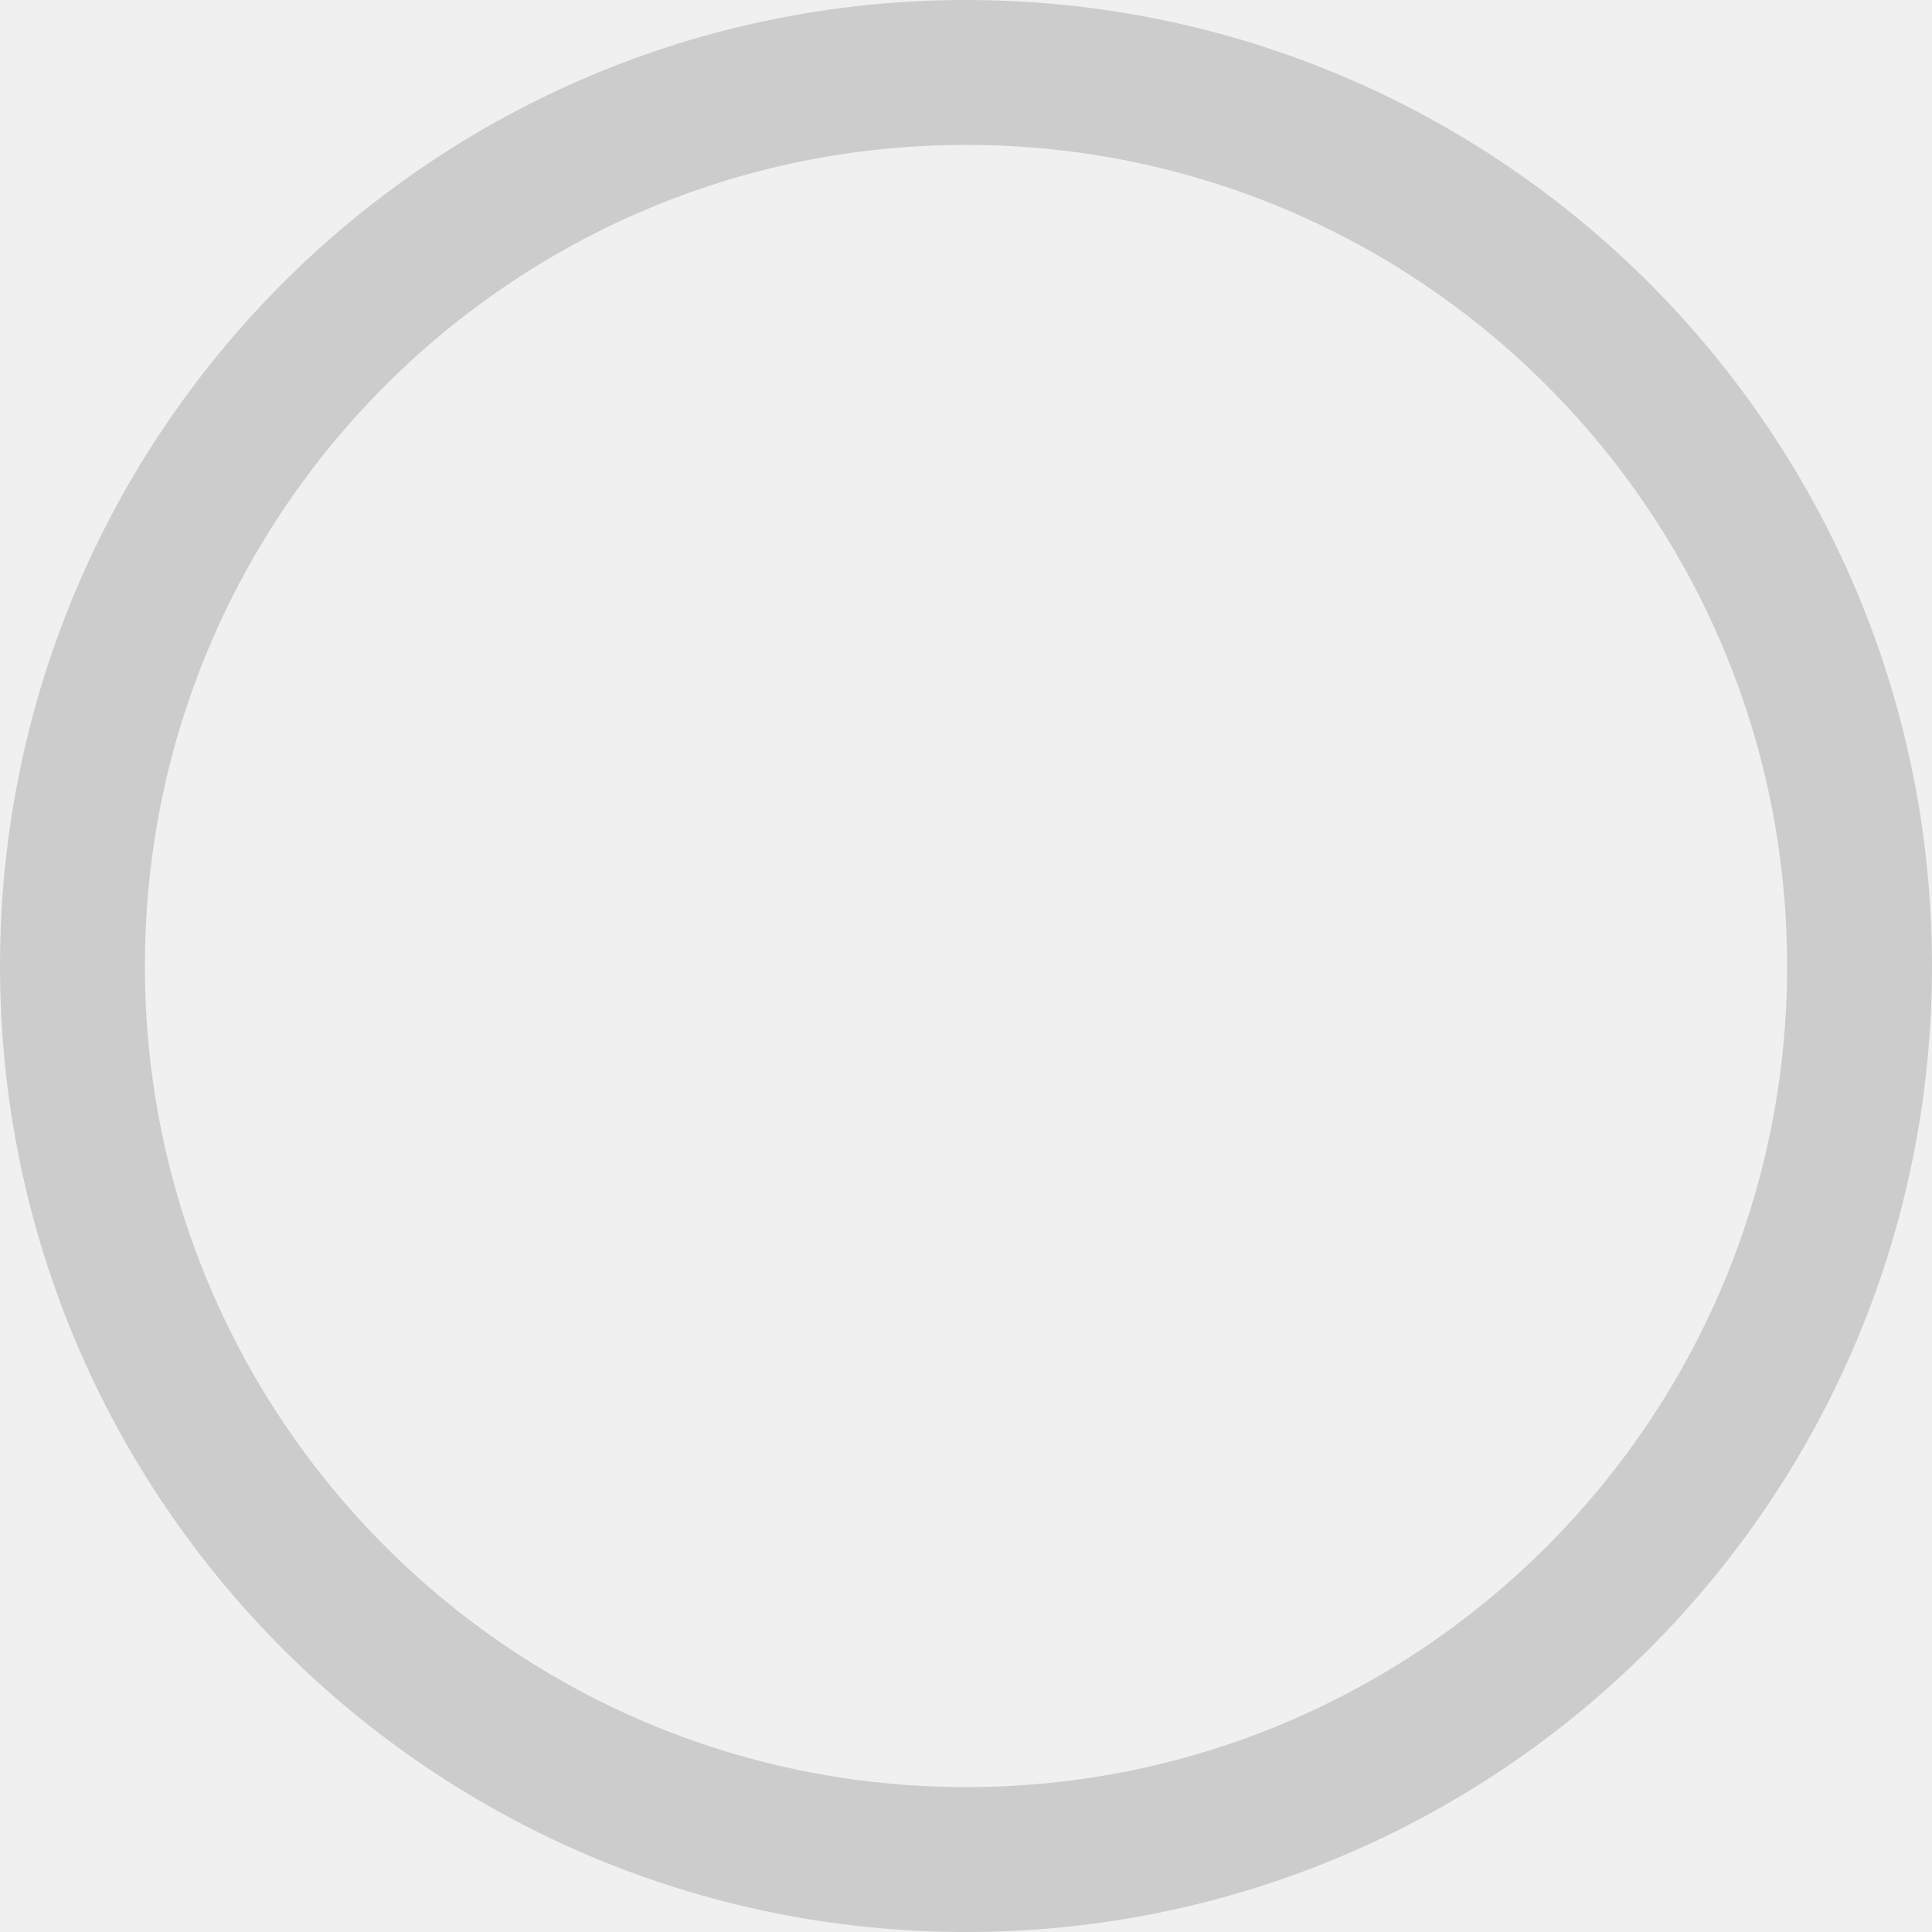
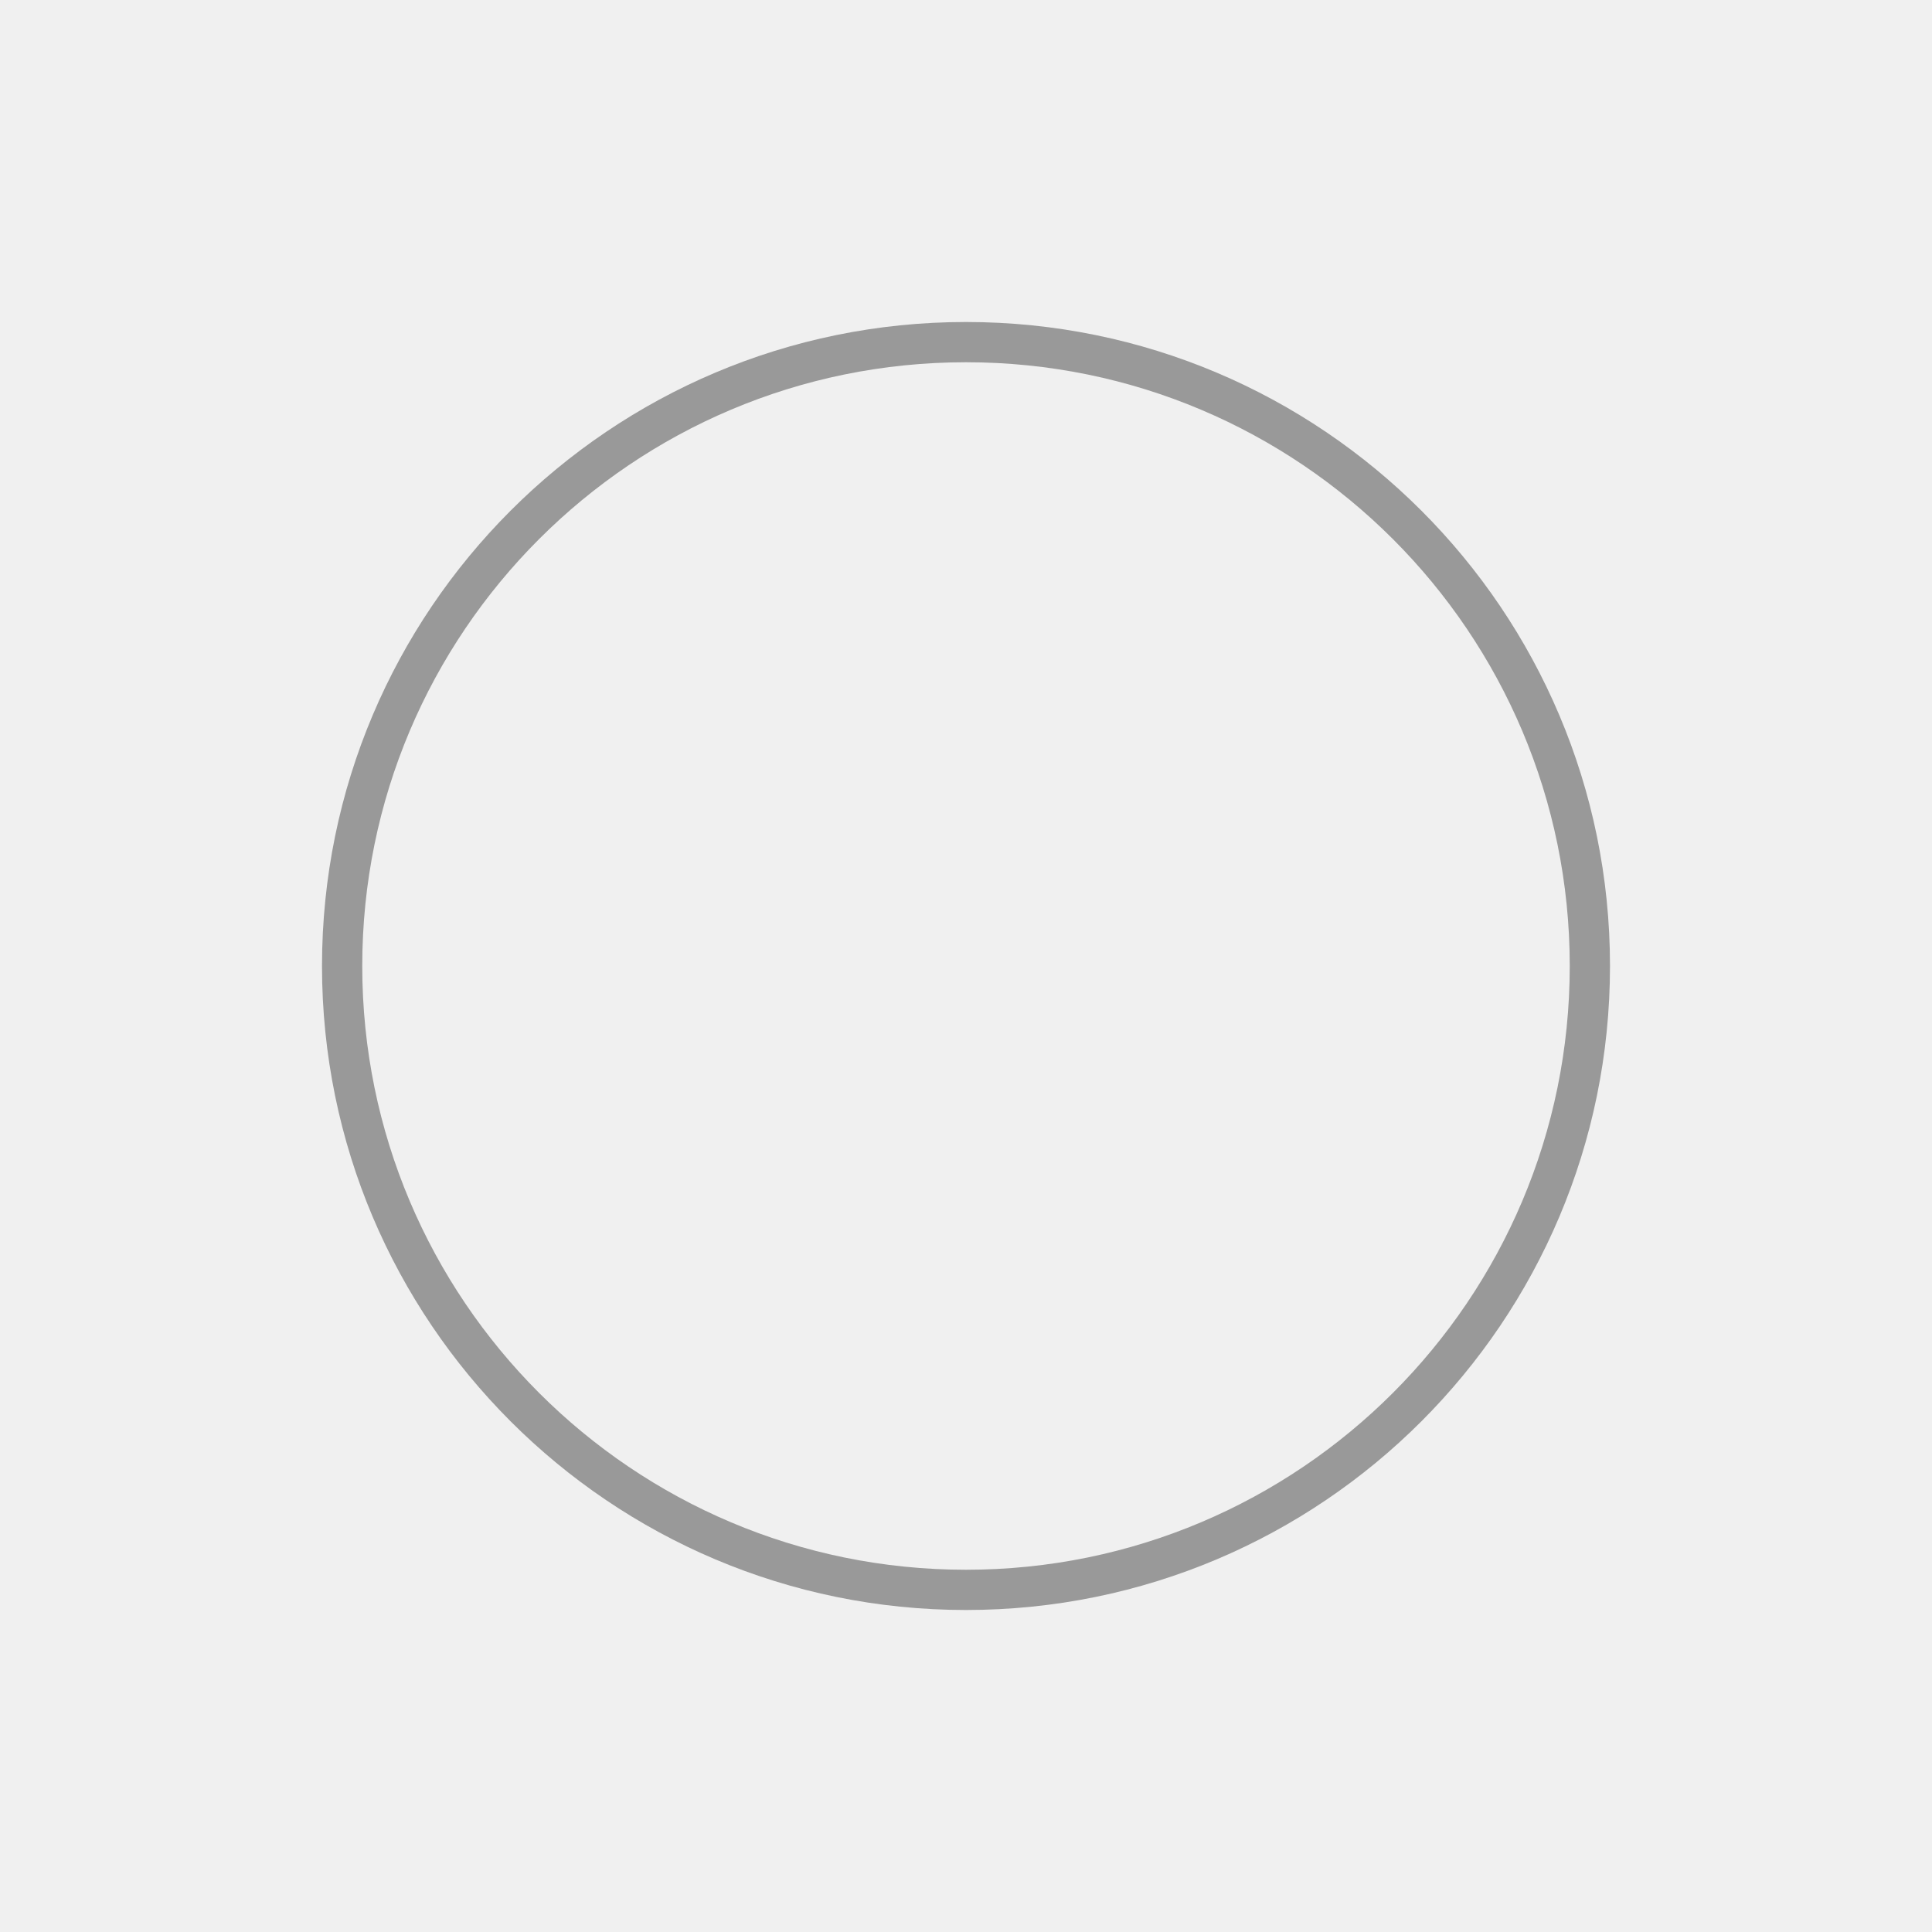
- <svg xmlns="http://www.w3.org/2000/svg" width="20px" height="20px" viewBox="0 0 20 20" version="1.1">
-   <g id="V2.0" stroke="none" stroke-width="1" fill="none" fill-rule="evenodd">
-     <g id="我的收藏_商品管理" transform="translate(-16, -734)" stroke="#CCCCCC" stroke-width="1.5">
-       <g id="编组-5备份" transform="translate(0, 710)">
-         <g id="未选中" transform="translate(16, 24)">
-           <circle id="椭圆形" cx="10" cy="10" r="9.25" />
-         </g>
-       </g>
-     </g>
-   </g>
+ <svg xmlns="http://www.w3.org/2000/svg" width="24" height="24" viewBox="0 0 24 24" fill="none">
+   <mask id="path-1-inside-1_947_44882" fill="white">
+     <path d="M20 12C20 16.418 16.418 20 12 20C7.582 20 4 16.418 4 12C4 7.582 7.582 4 12 4C16.418 4 20 7.582 20 12Z" />
+   </mask>
+   <path d="M19.5 12C19.5 16.142 16.142 19.5 12 19.5V20.5C16.694 20.5 20.5 16.694 20.5 12H19.5ZM12 19.5C7.858 19.5 4.5 16.142 4.5 12H3.5C3.5 16.694 7.306 20.5 12 20.5V19.5ZM4.5 12C4.5 7.858 7.858 4.5 12 4.5V3.5C7.306 3.5 3.5 7.306 3.5 12H4.5ZM12 4.5C16.142 4.5 19.5 7.858 19.5 12H20.5C20.5 7.306 16.694 3.5 12 3.5V4.5Z" fill="#999999" mask="url(#path-1-inside-1_947_44882)" />
</svg>
